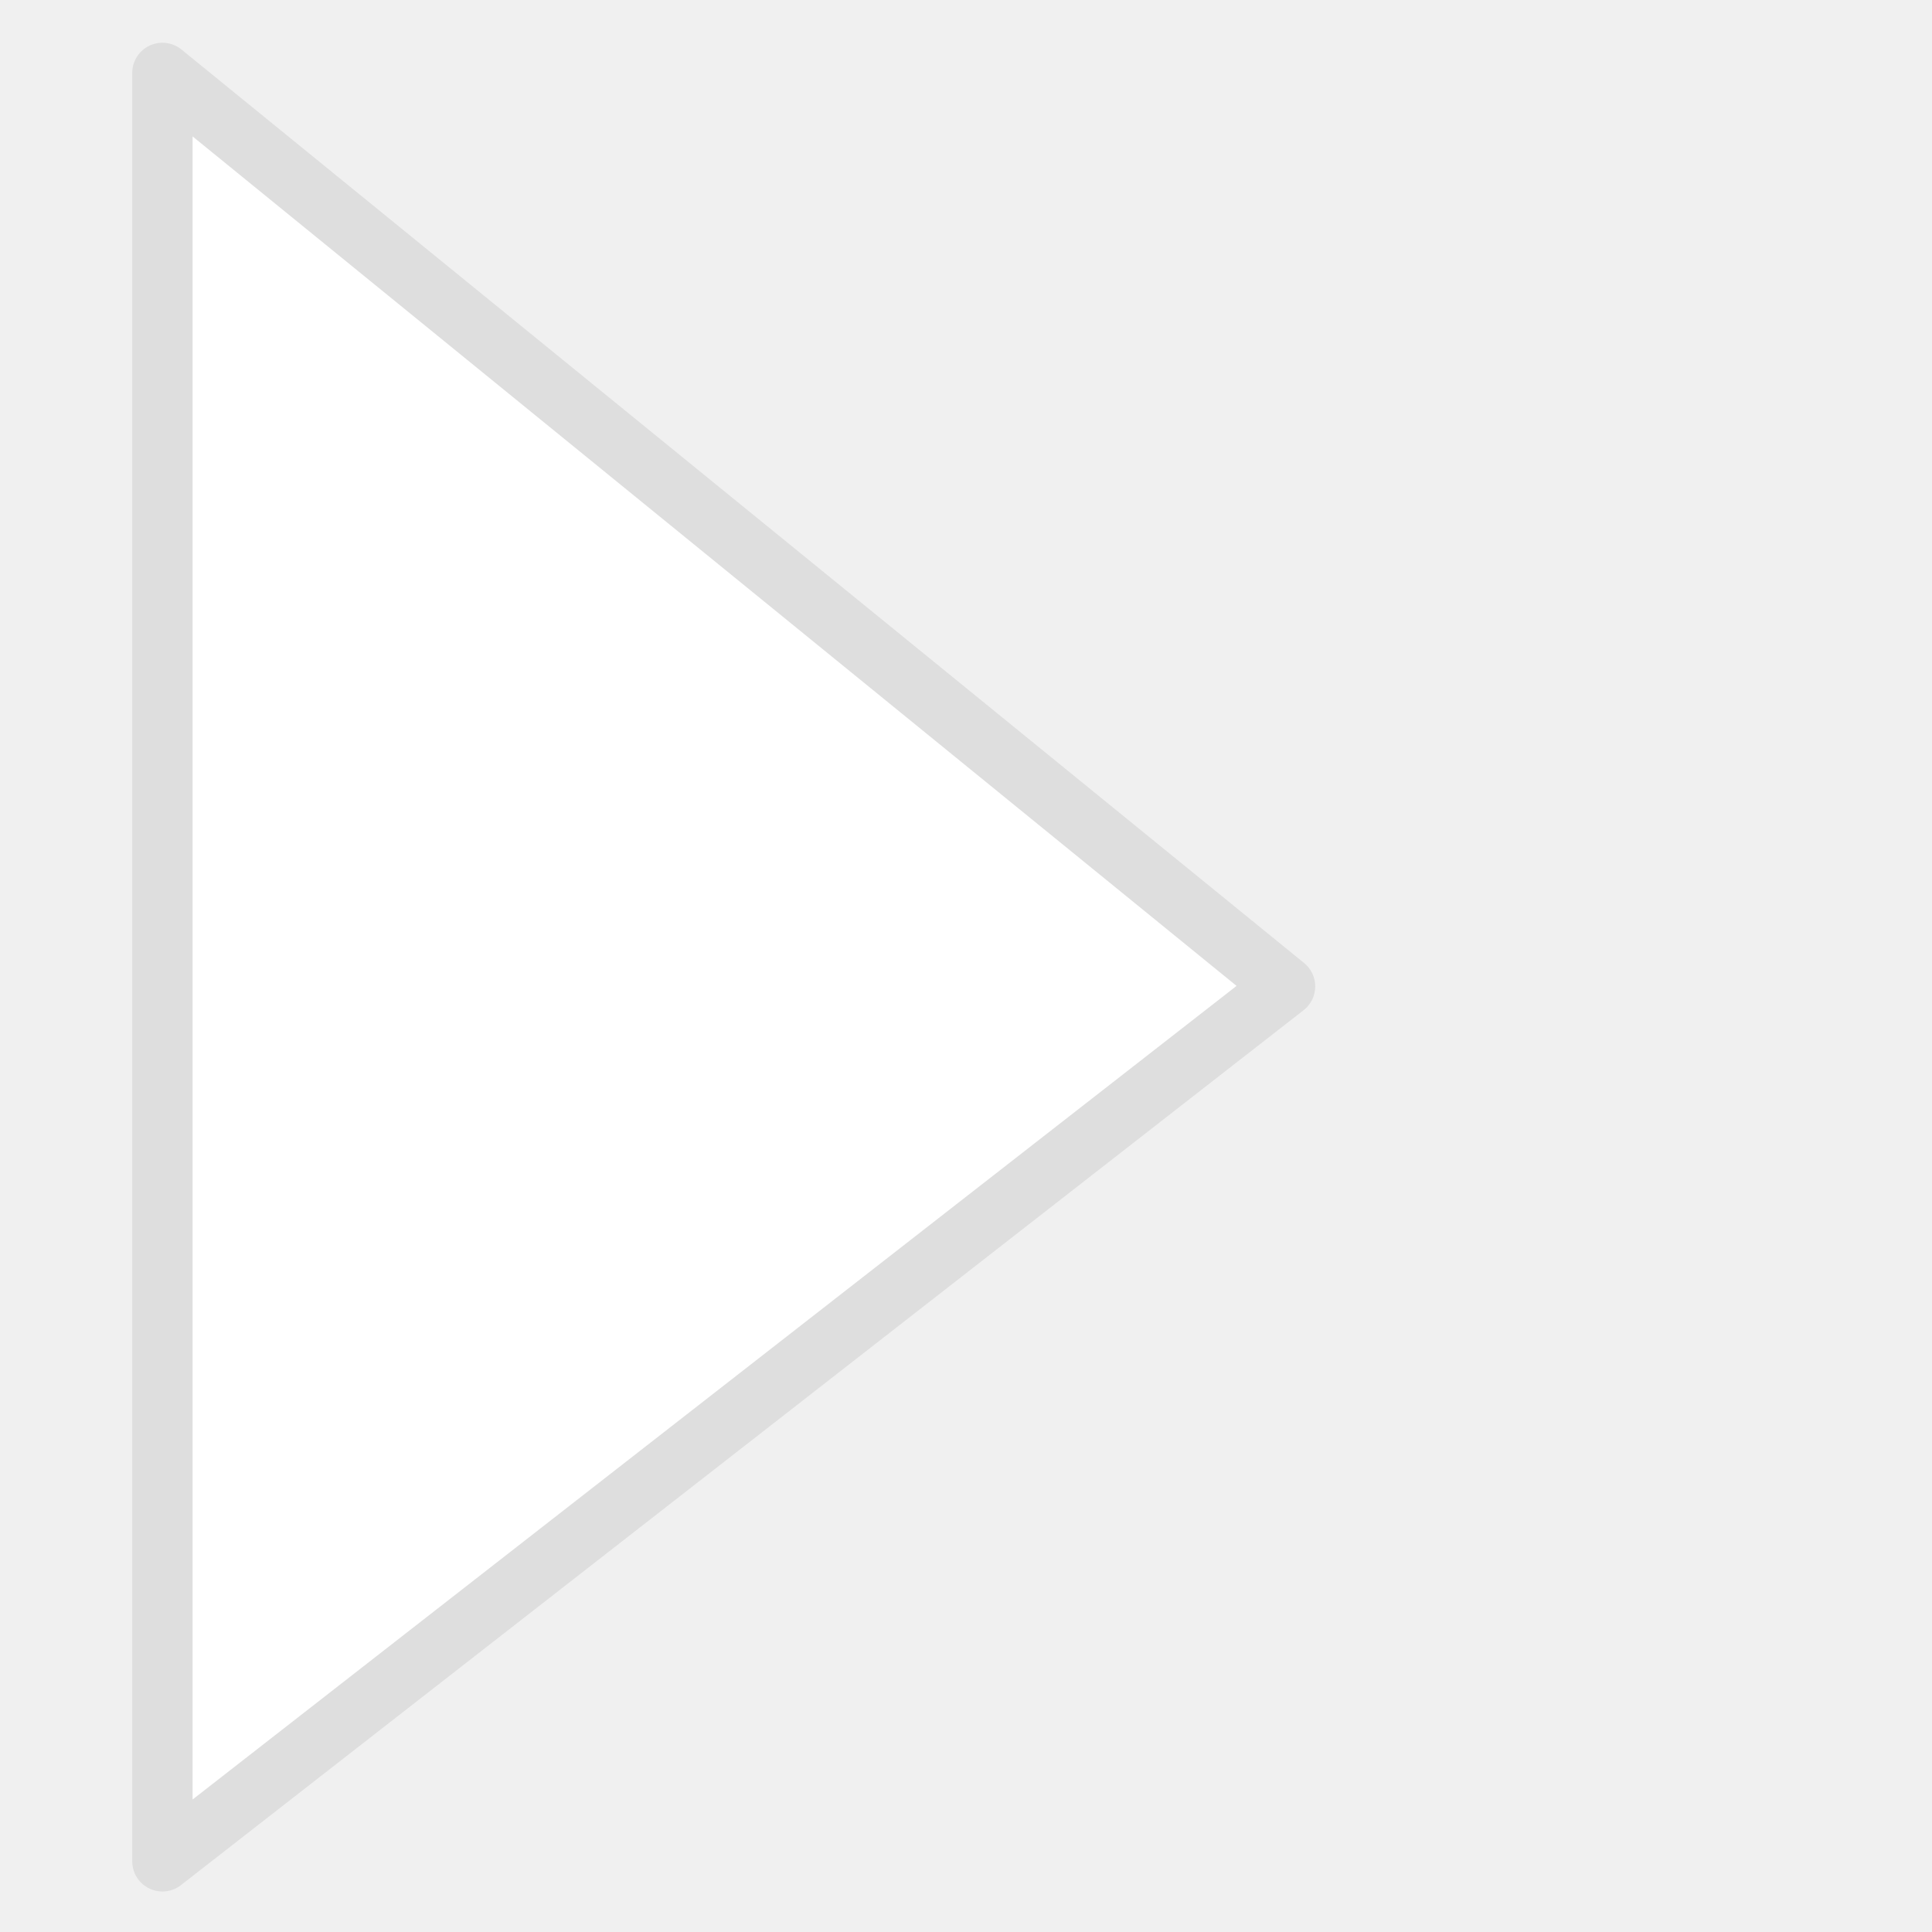
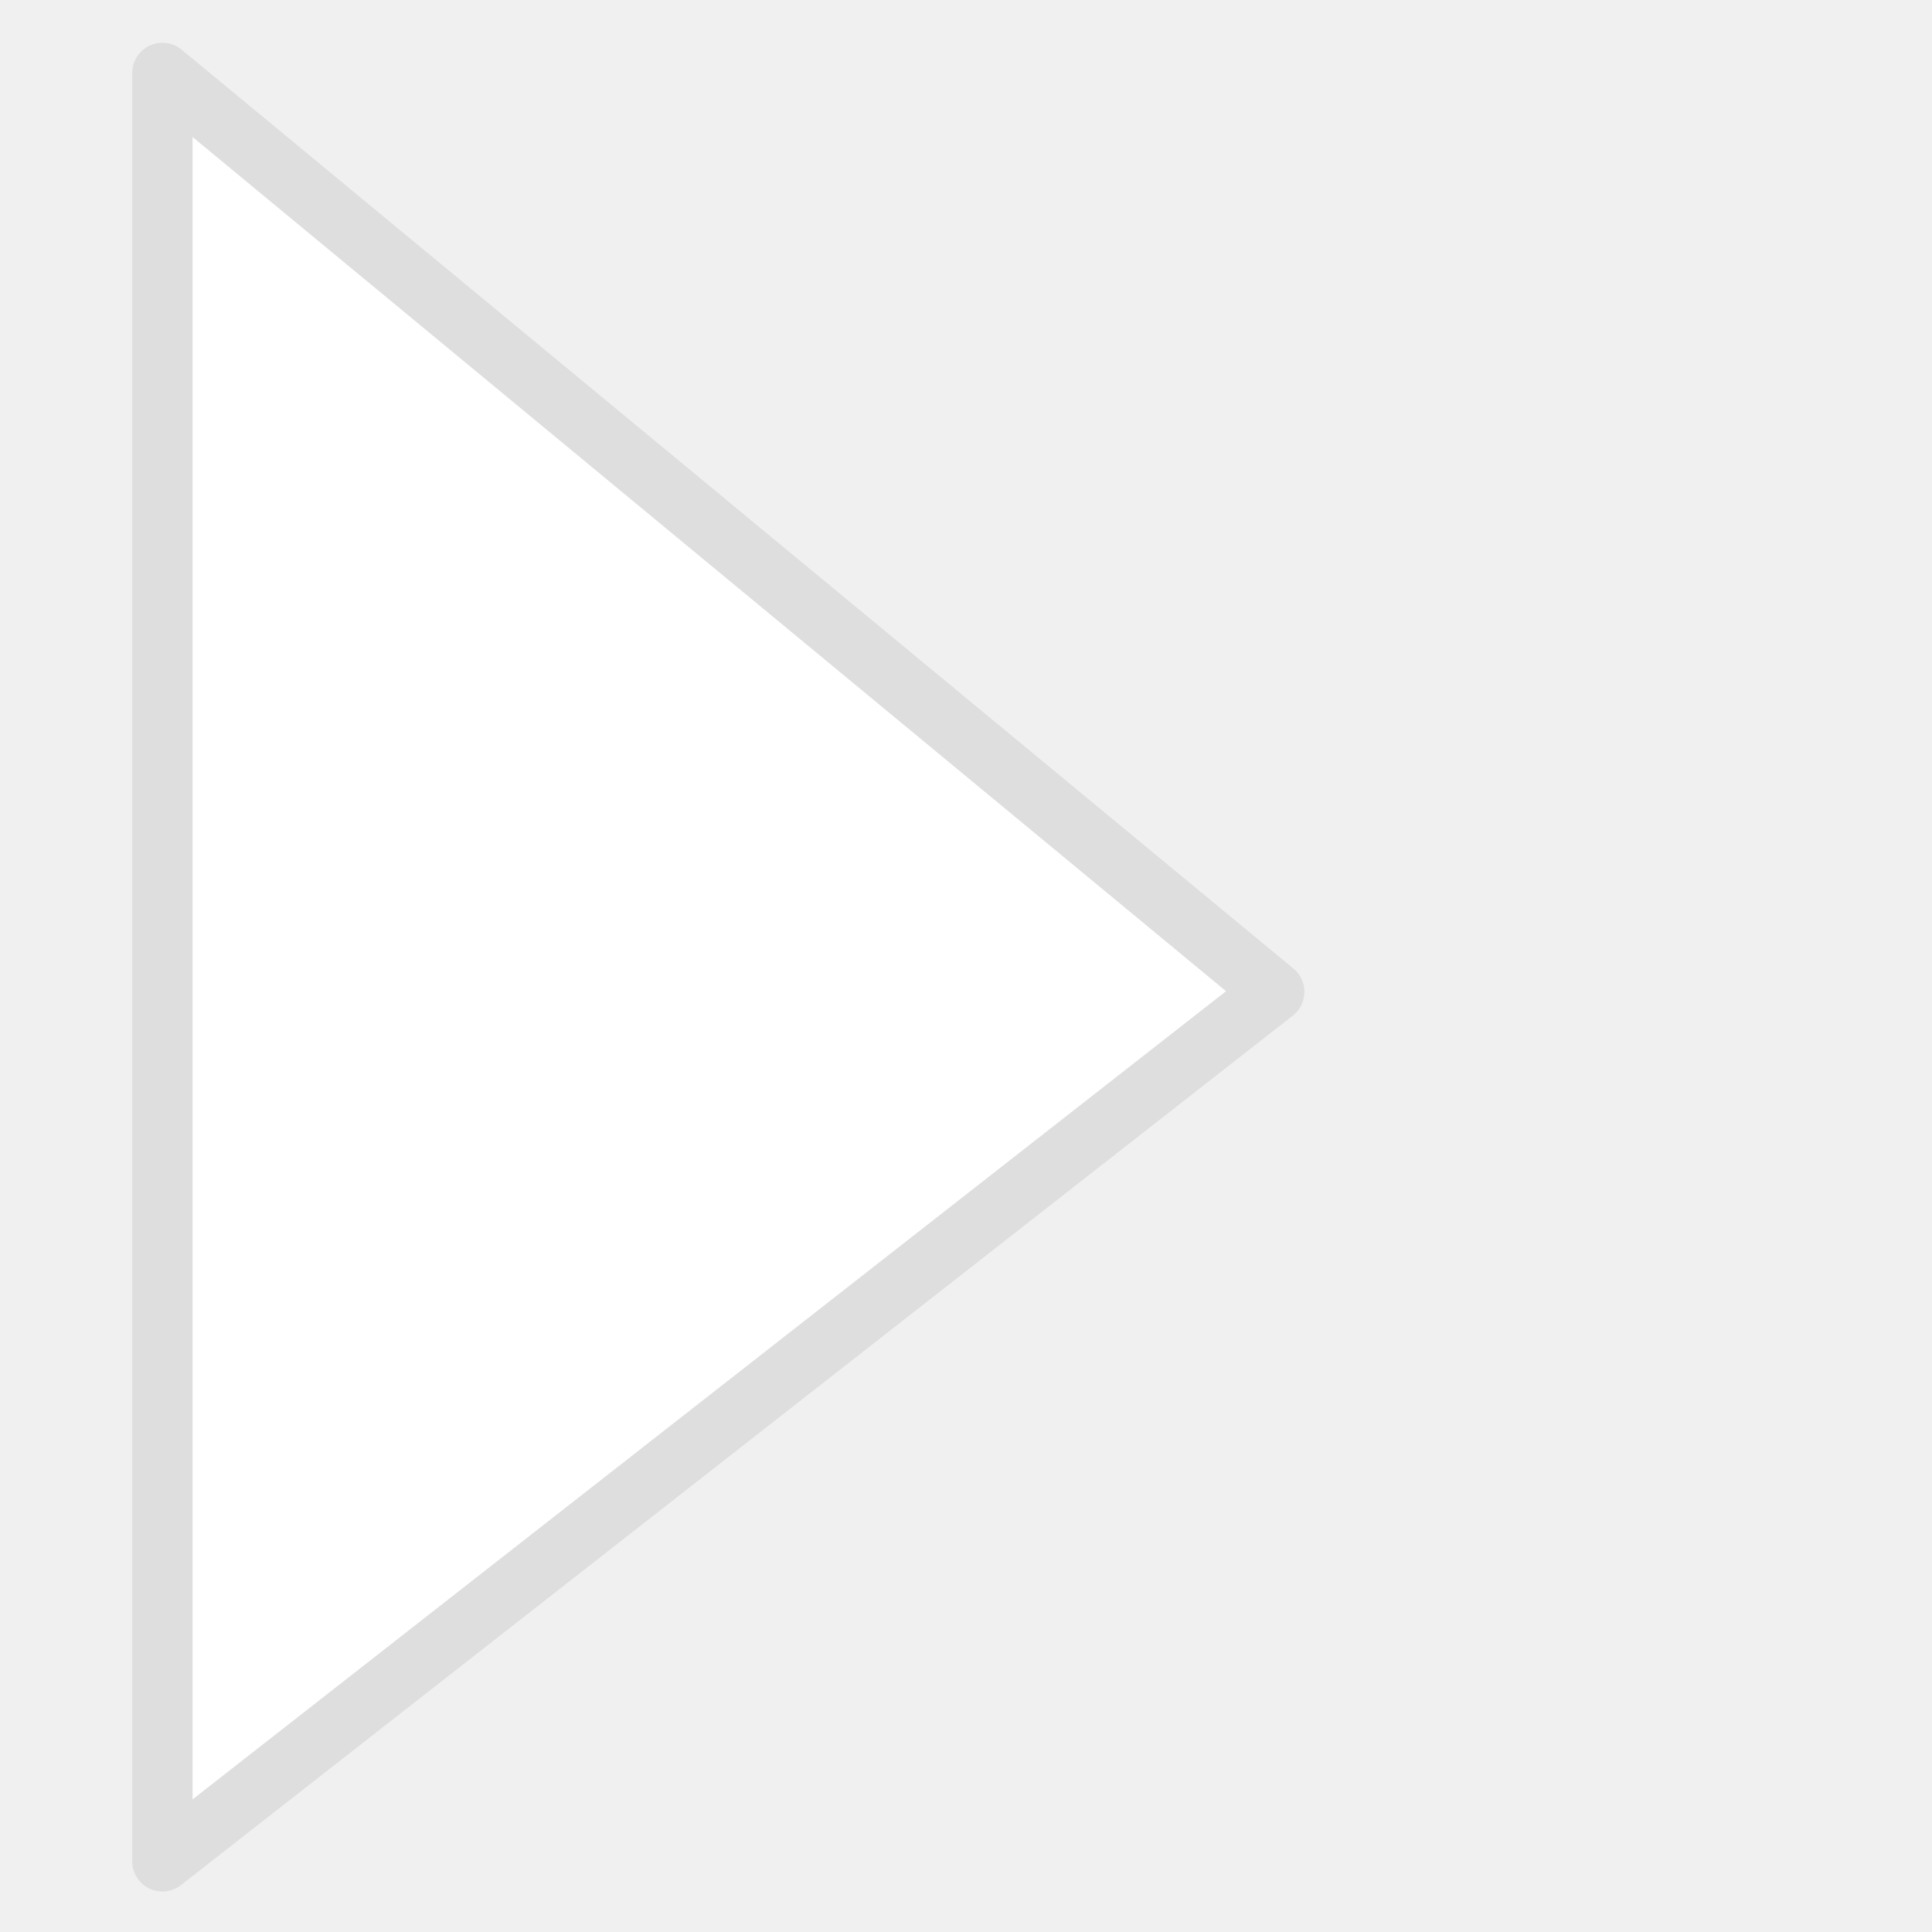
<svg xmlns="http://www.w3.org/2000/svg" width="32" height="32" viewBox="0 0 32 32" id="svg7056" version="1.1">
  <defs id="defs7058" />
  <g id="layer1" transform="translate(0,-1020.362)">
-     <path style="fill:#ffffff;fill-opacity:1;stroke:#dedede;stroke-width:1;stroke-linecap:round;stroke-linejoin:round;stroke-miterlimit:4;stroke-dasharray:none;stroke-dashoffset:0;stroke-opacity:1" d="m 2.69,1021.57 0,29.621 18.594,-14.491 z" id="path7604" />
+     <path style="fill:#ffffff;fill-opacity:1;stroke:#dedede;stroke-width:1;stroke-linecap:round;stroke-linejoin:round;stroke-miterlimit:4;stroke-dasharray:none;stroke-dashoffset:0;stroke-opacity:1" d="m 2.69,1021.57 0,29.621 18.415,-14.401 z" id="path7604" />
  </g>
</svg>
